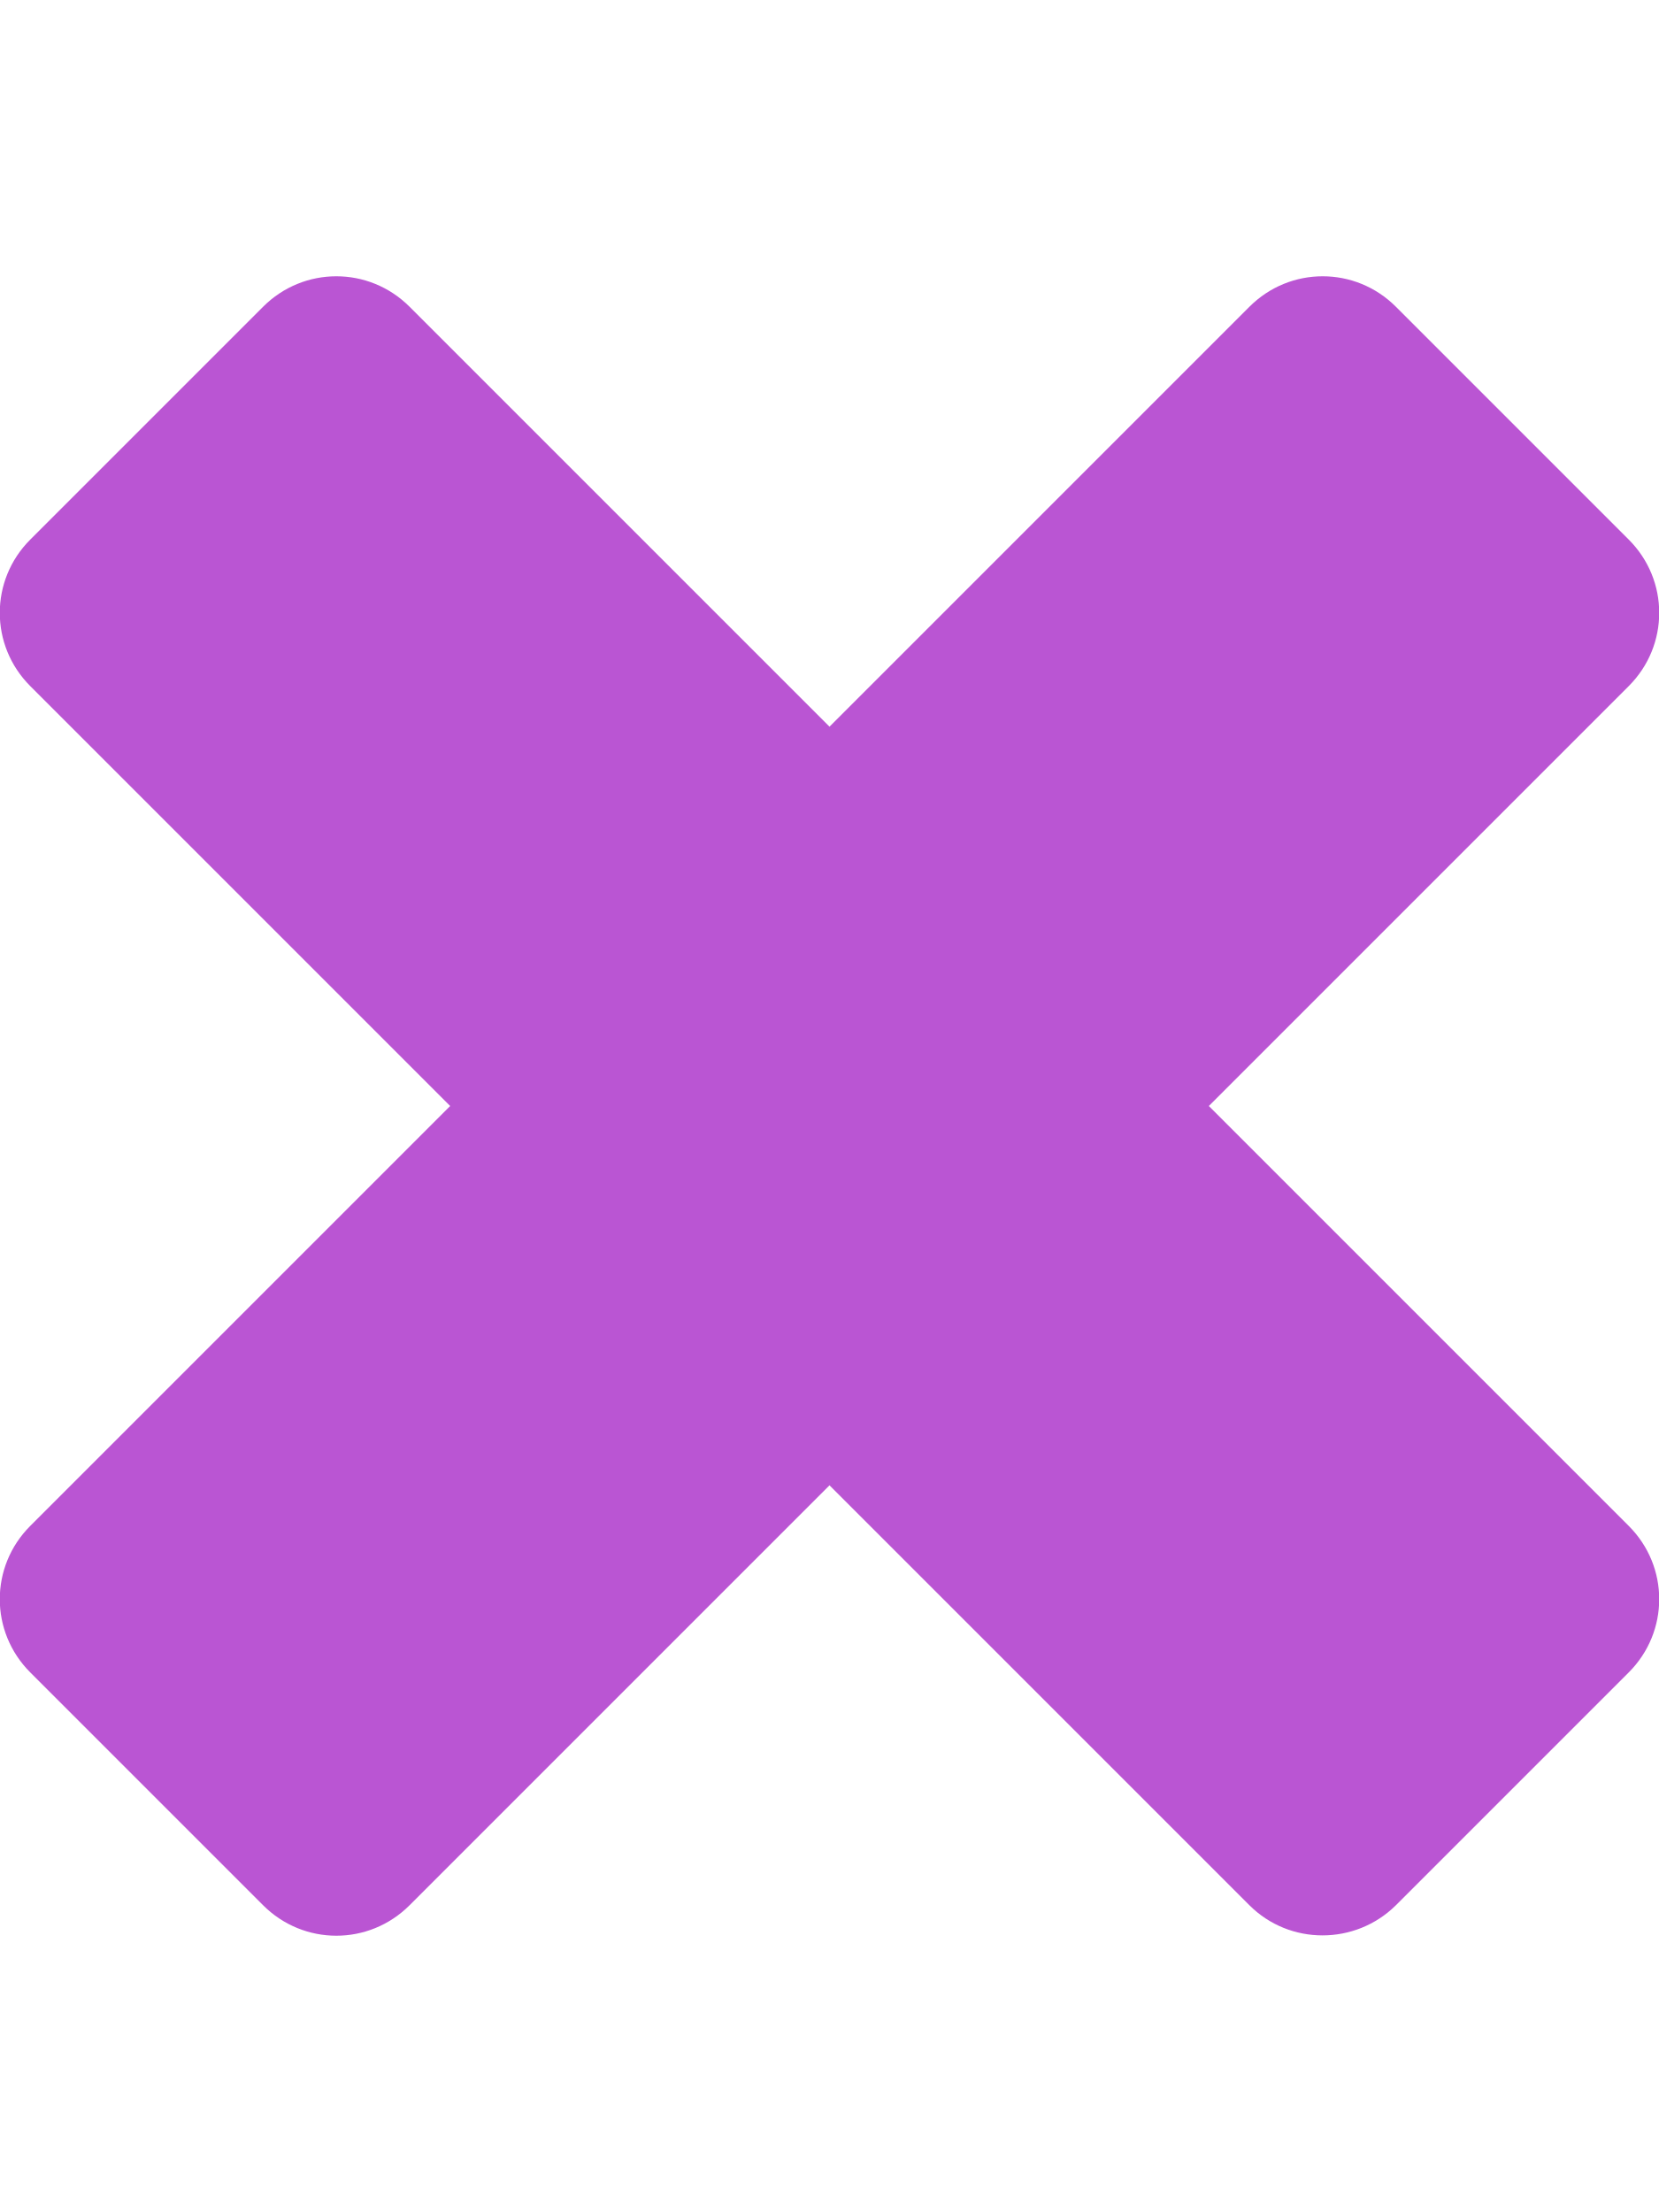
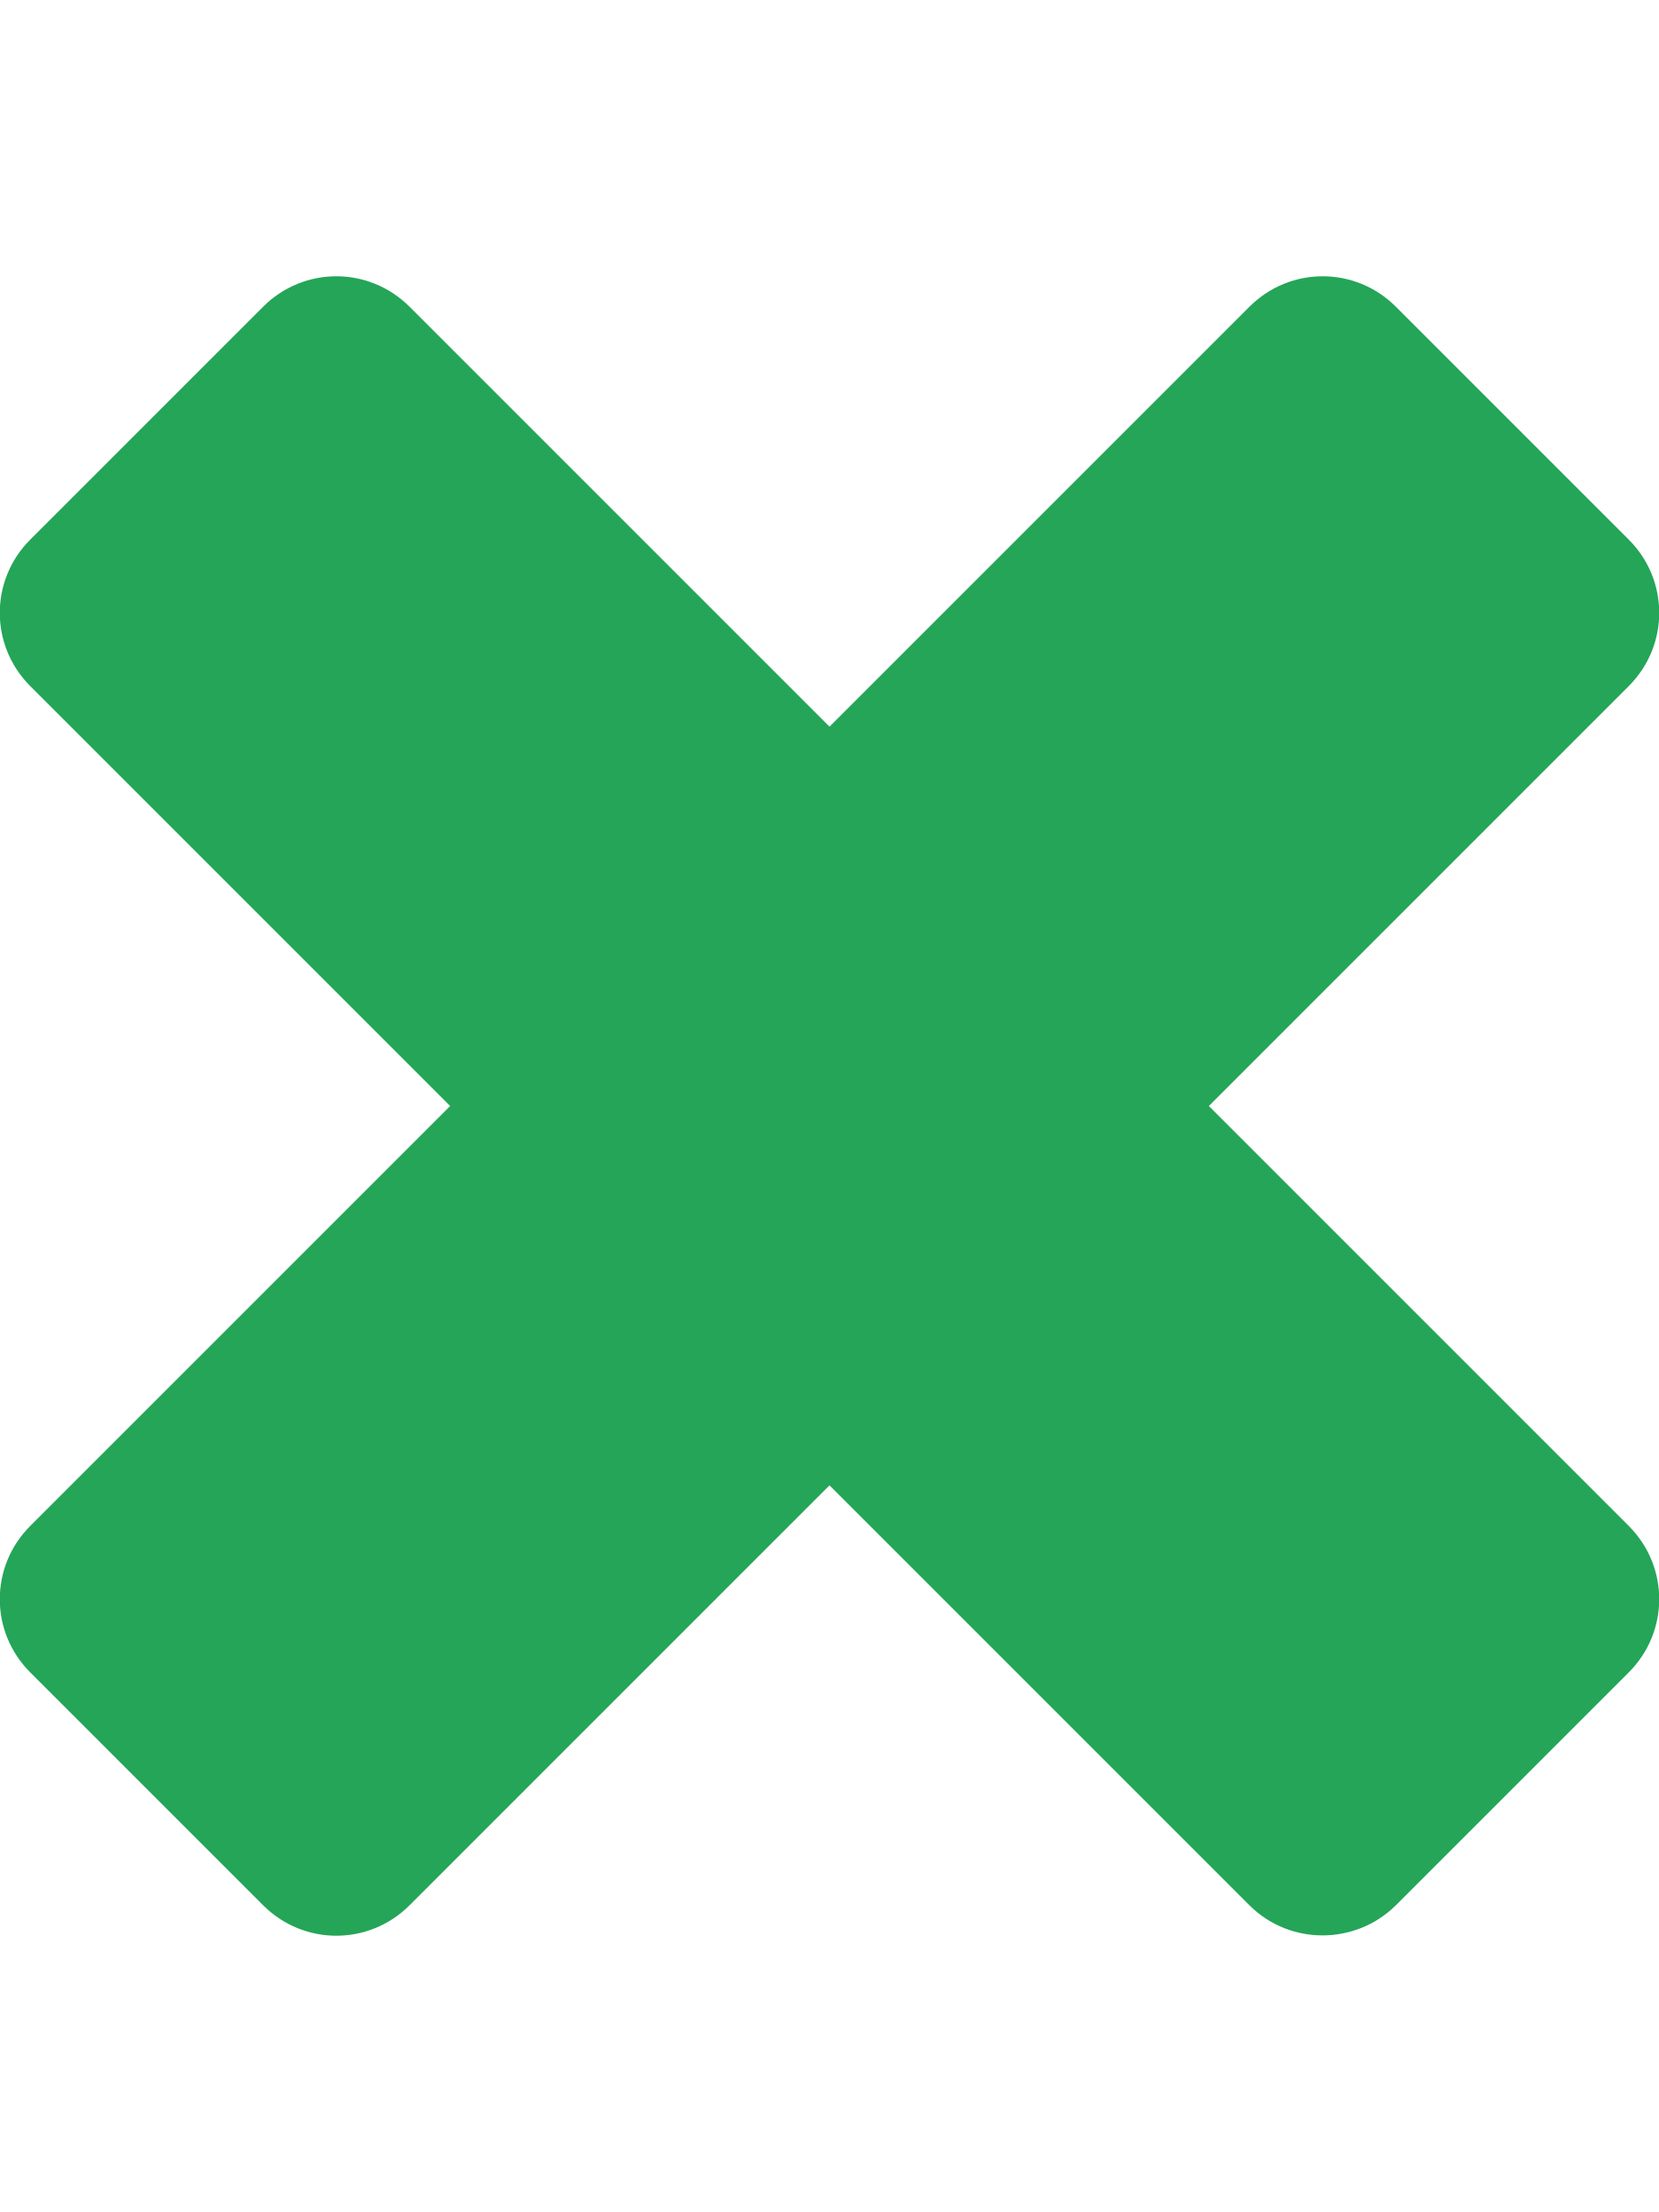
<svg xmlns="http://www.w3.org/2000/svg" class="" aria-hidden="true" data-prefix="fas" data-icon="times" role="img" viewBox="0 0 384 512" data-fa-i2svg="">
-   <path fill="#BA55D3" d="M323.1 441l53.9-53.9c9.4-9.4 9.4-24.5 0-33.9L279.8 256l97.2-97.2c9.4-9.4 9.4-24.5 0-33.9L323.1 71c-9.4-9.4-24.5-9.4-33.9 0L192 168.2 94.8 71c-9.4-9.4-24.5-9.4-33.9 0L7 124.9c-9.4 9.4-9.4 24.5 0 33.9l97.2 97.2L7 353.2c-9.4 9.4-9.4 24.5 0 33.9L60.9 441c9.4 9.4 24.5 9.4 33.9 0l97.2-97.2 97.2 97.2c9.3 9.3 24.5 9.3 33.9 0z" />
+   <path fill="#24a558" d="M323.1 441l53.9-53.9c9.4-9.4 9.4-24.5 0-33.9L279.8 256l97.2-97.2c9.4-9.4 9.4-24.5 0-33.9L323.1 71c-9.4-9.4-24.5-9.4-33.9 0L192 168.2 94.8 71c-9.4-9.4-24.5-9.4-33.9 0L7 124.9c-9.4 9.4-9.4 24.5 0 33.9l97.2 97.2L7 353.2c-9.4 9.4-9.4 24.5 0 33.9L60.9 441c9.4 9.4 24.5 9.4 33.9 0l97.2-97.2 97.2 97.2c9.3 9.3 24.5 9.3 33.9 0z" />
</svg>
